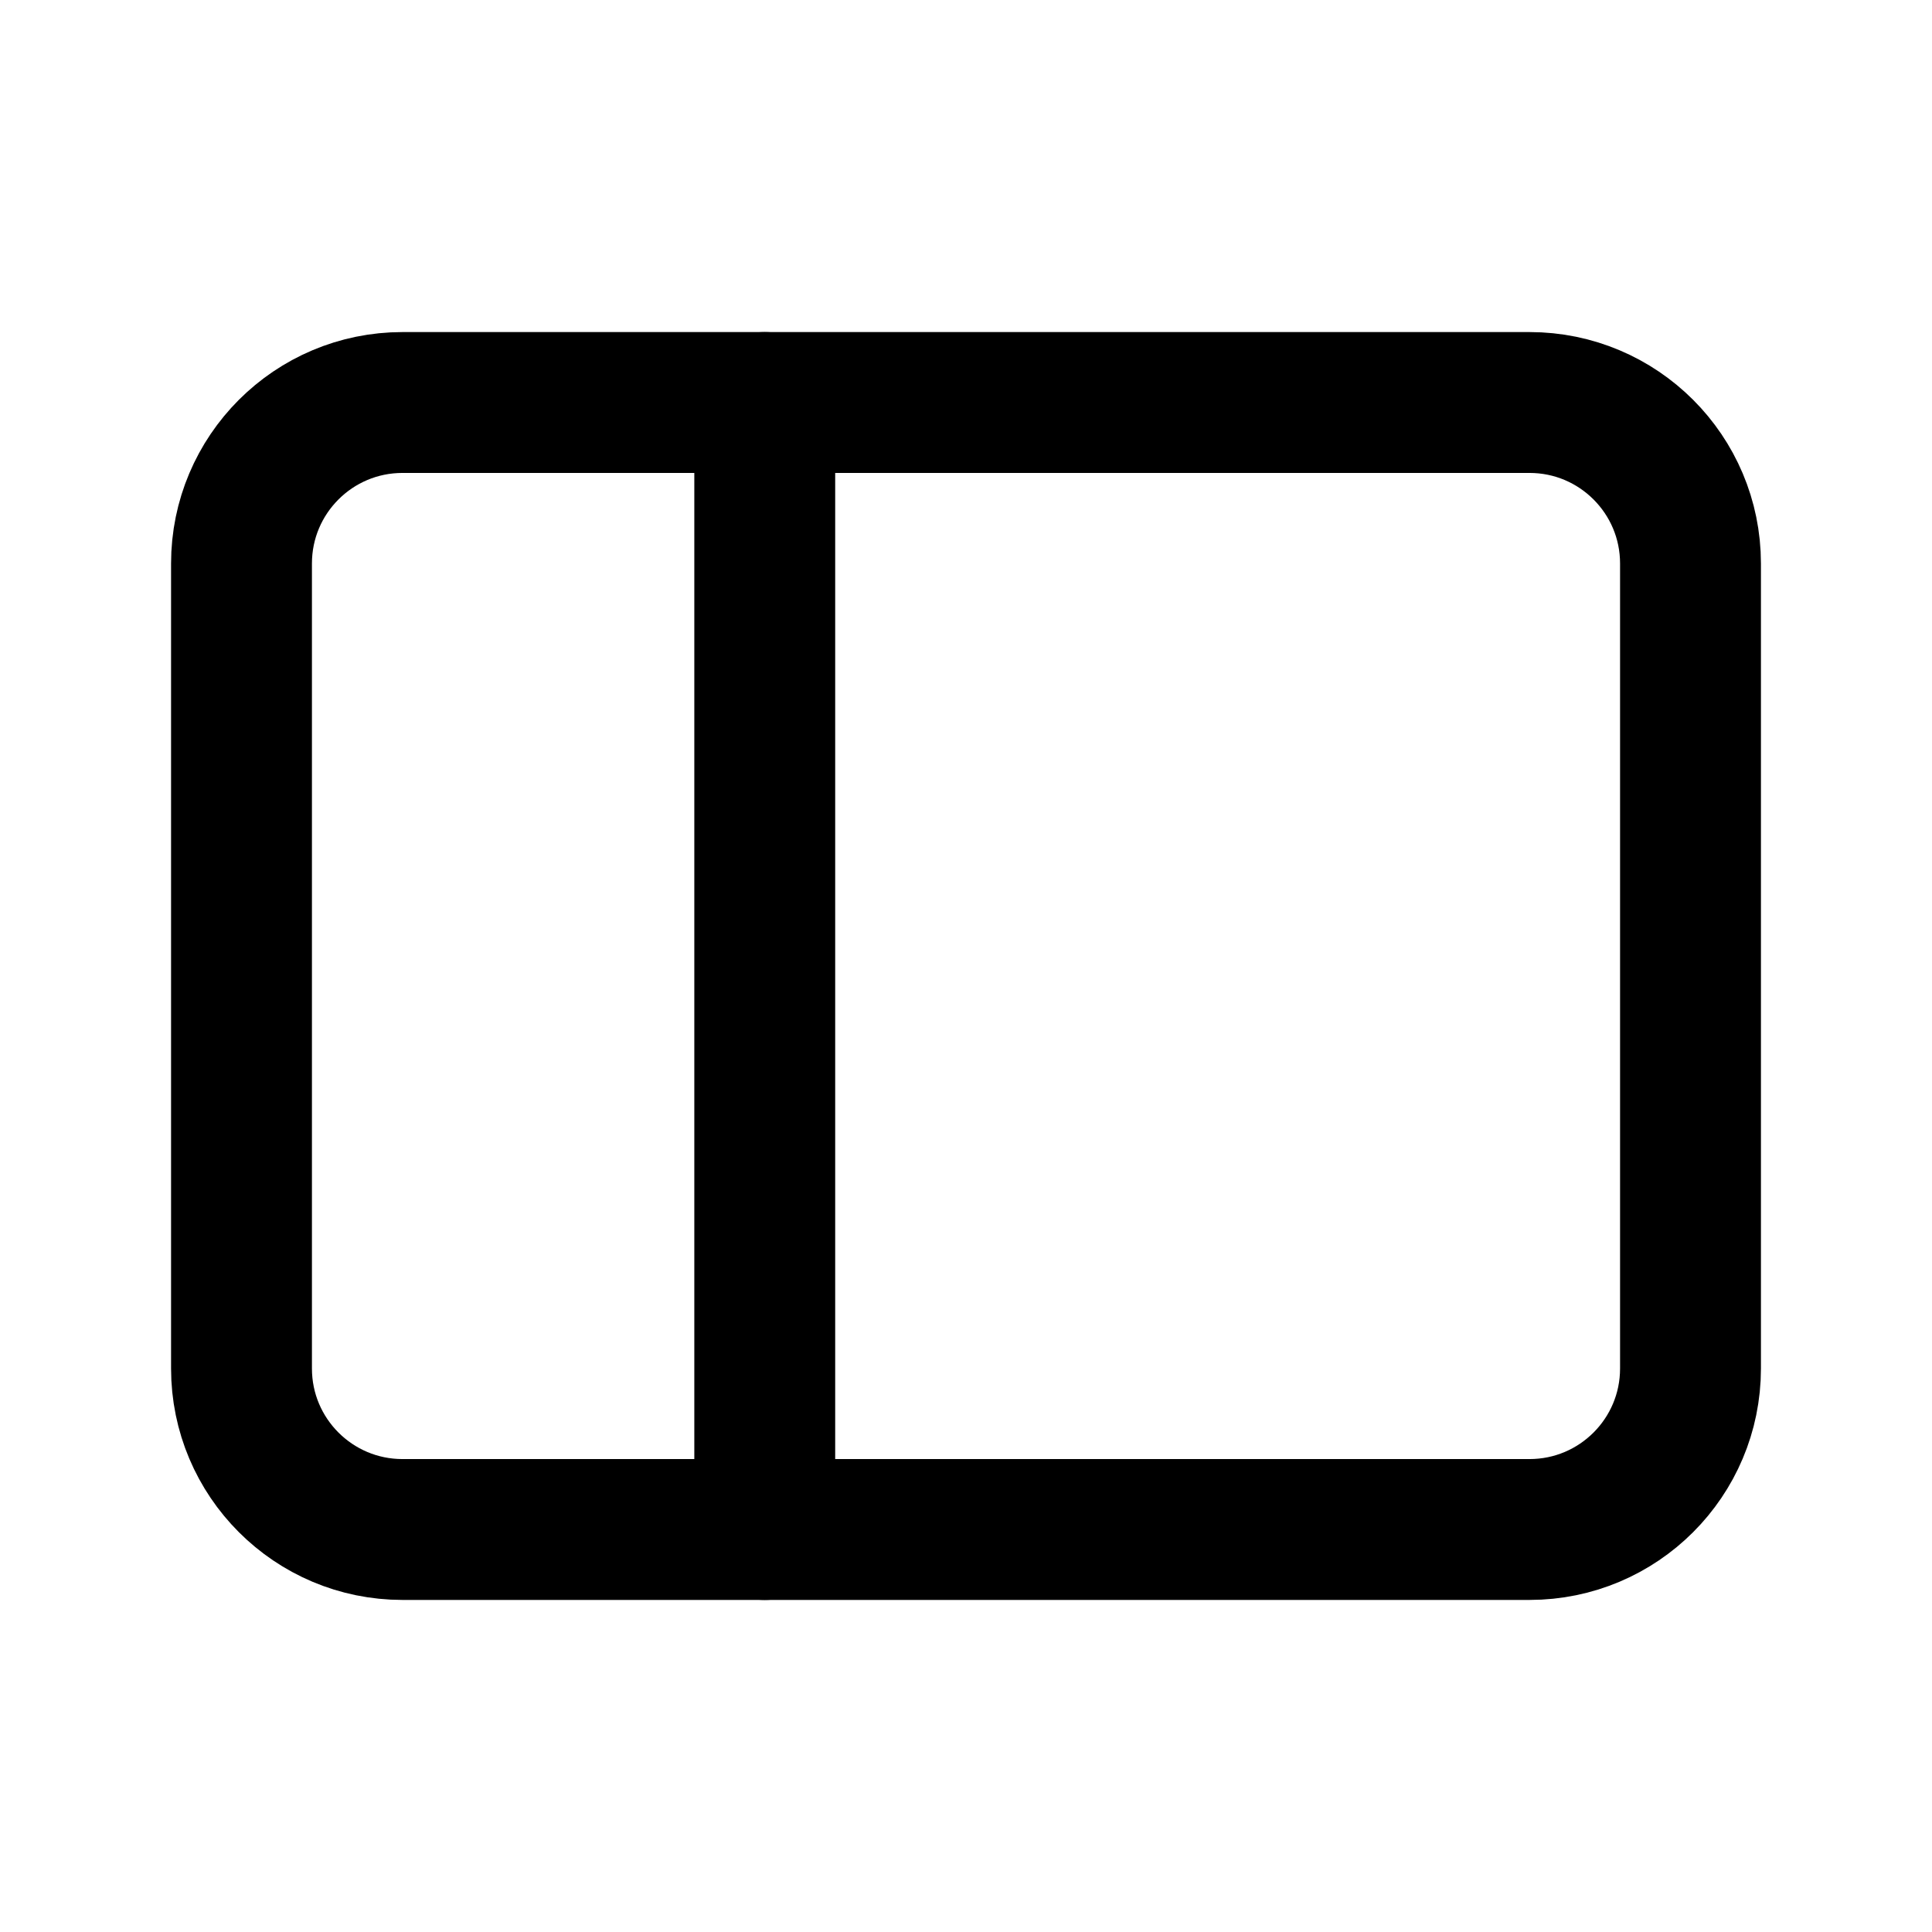
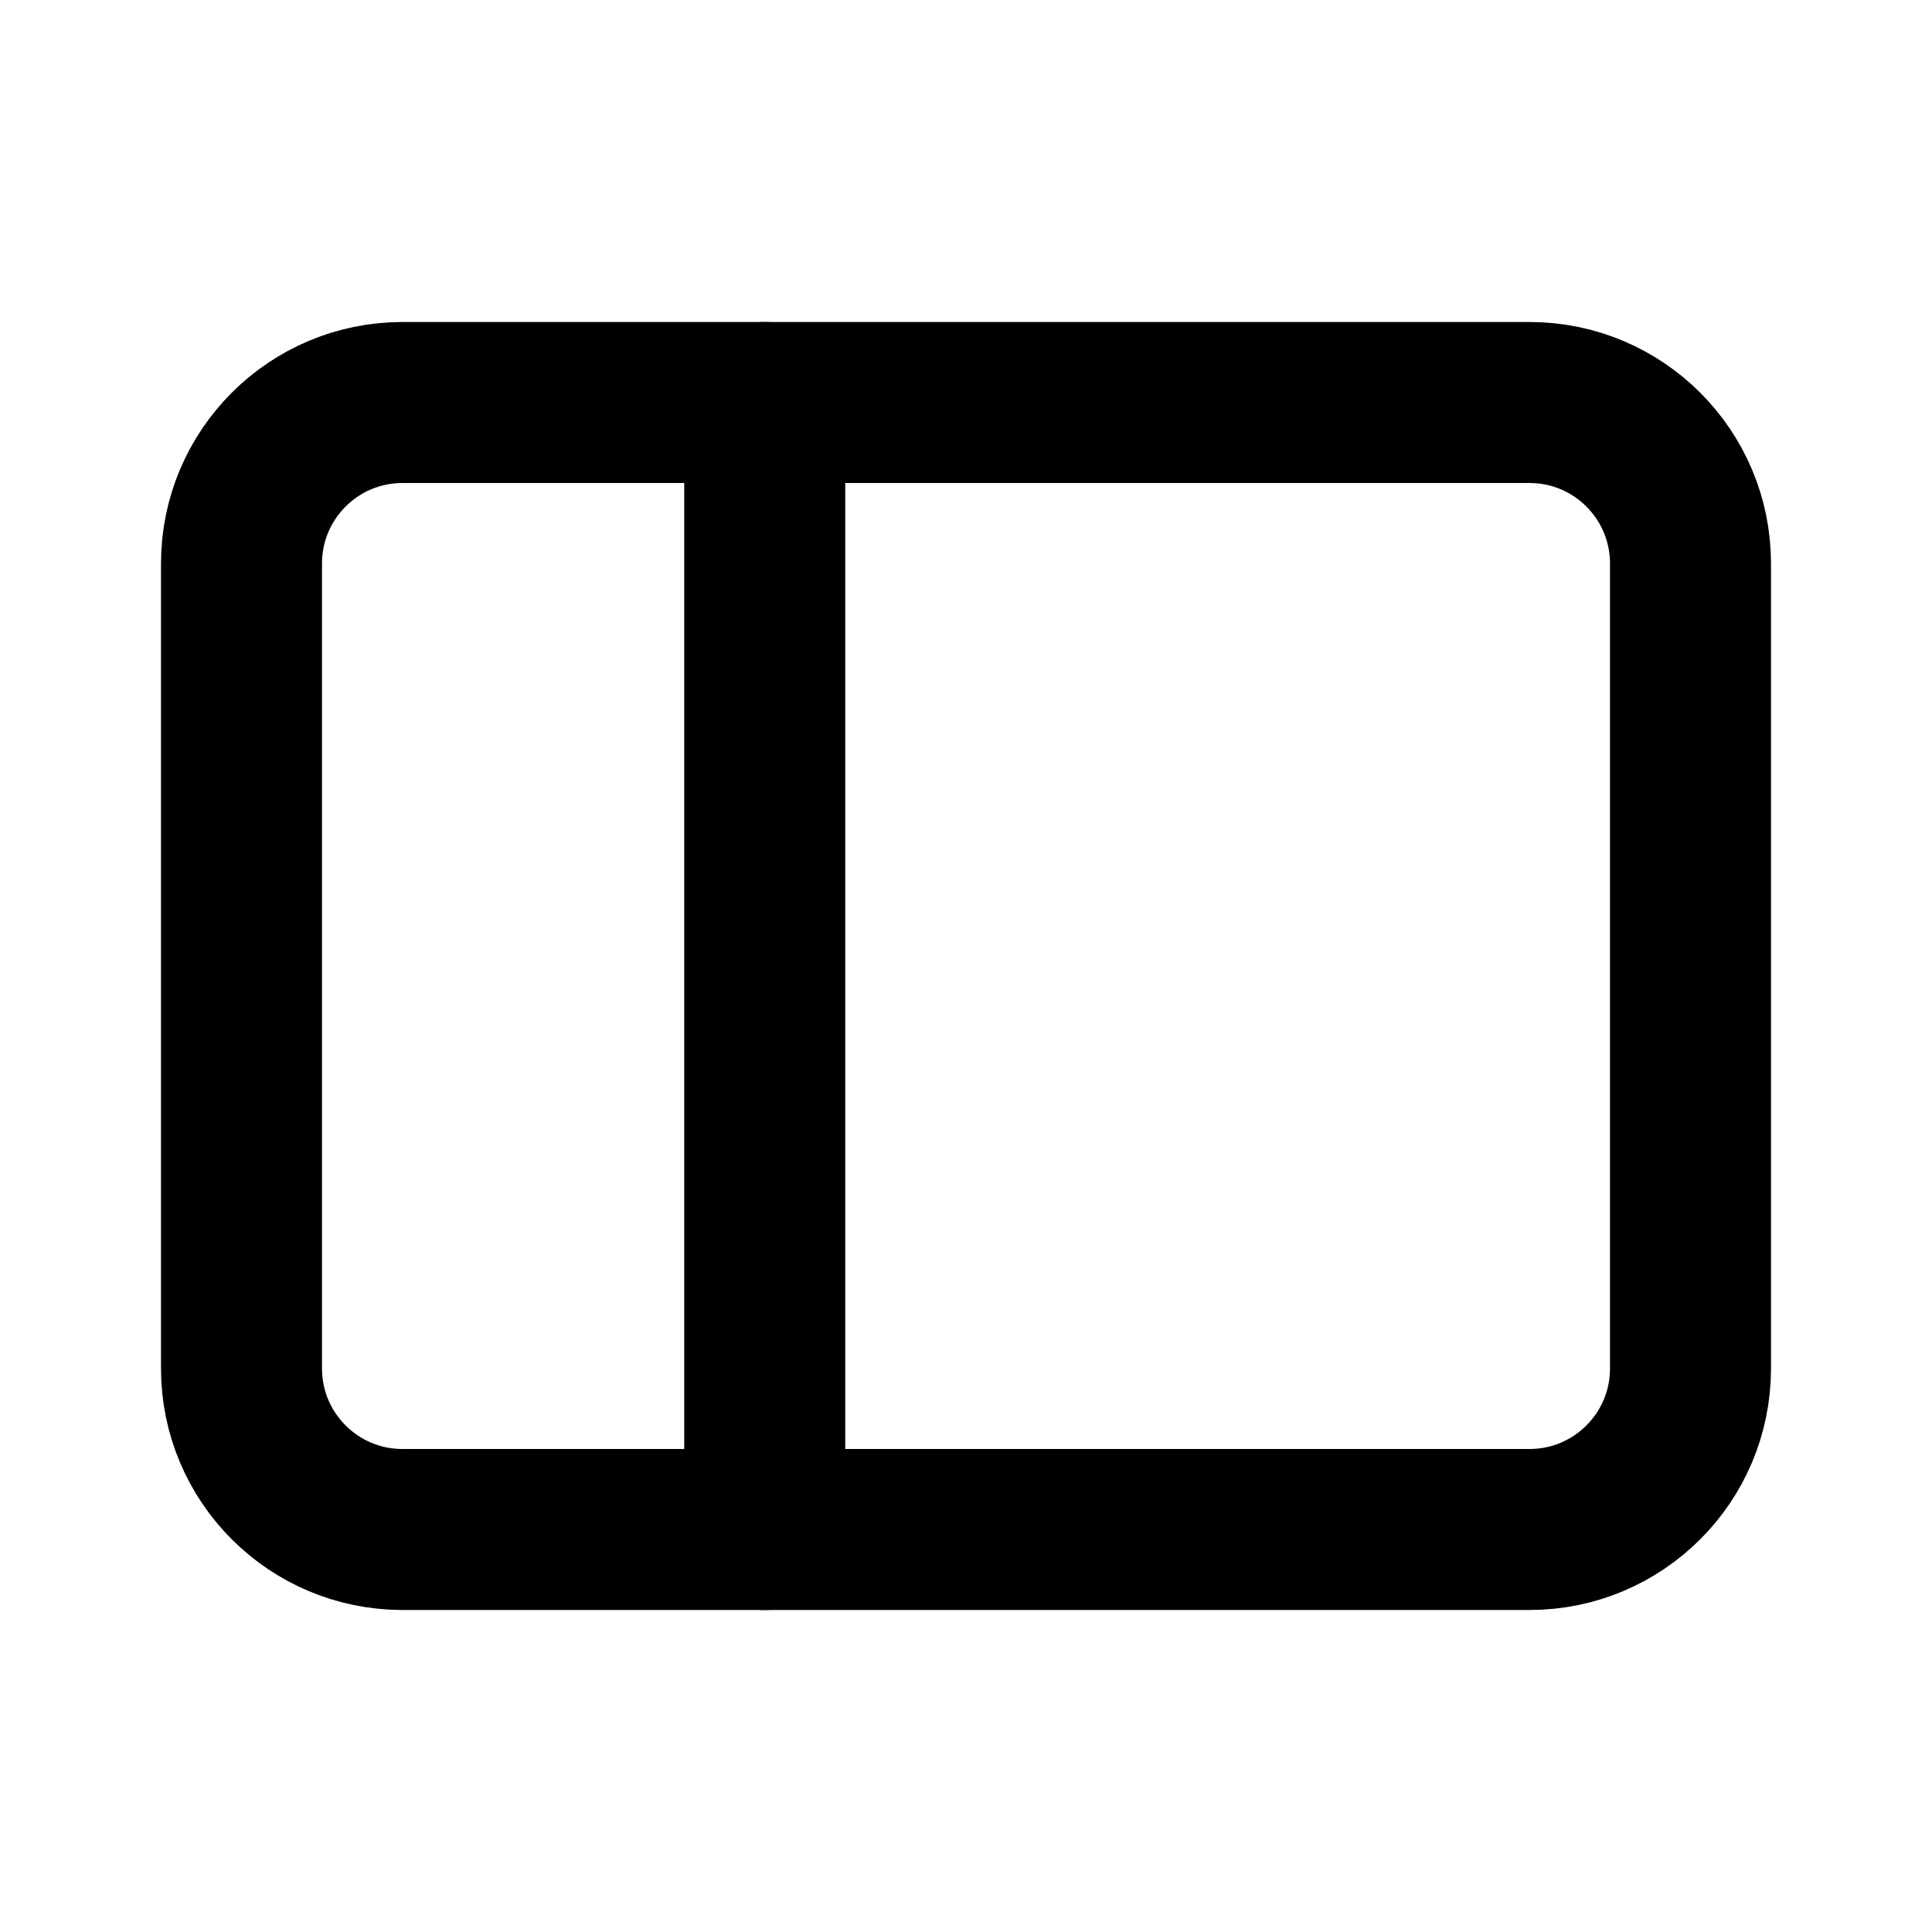
- <svg xmlns="http://www.w3.org/2000/svg" viewBox="0 0 24 24" fill="none" stroke="#000" stroke-width="1.75" stroke-linecap="round" stroke-linejoin="round">
+ <svg xmlns="http://www.w3.org/2000/svg" viewBox="0 0 24 24" fill="none" stroke="#000" stroke-width="2" stroke-linecap="round" stroke-linejoin="round">
  <path d="M5 5h14a2 2 0 0 1 2 2v10a2 2 0 0 1-2 2H5a2 2 0 0 1-2-2V7a2 2 0 0 1 2-2z" />
  <path d="M9.5 5v14" />
</svg>
